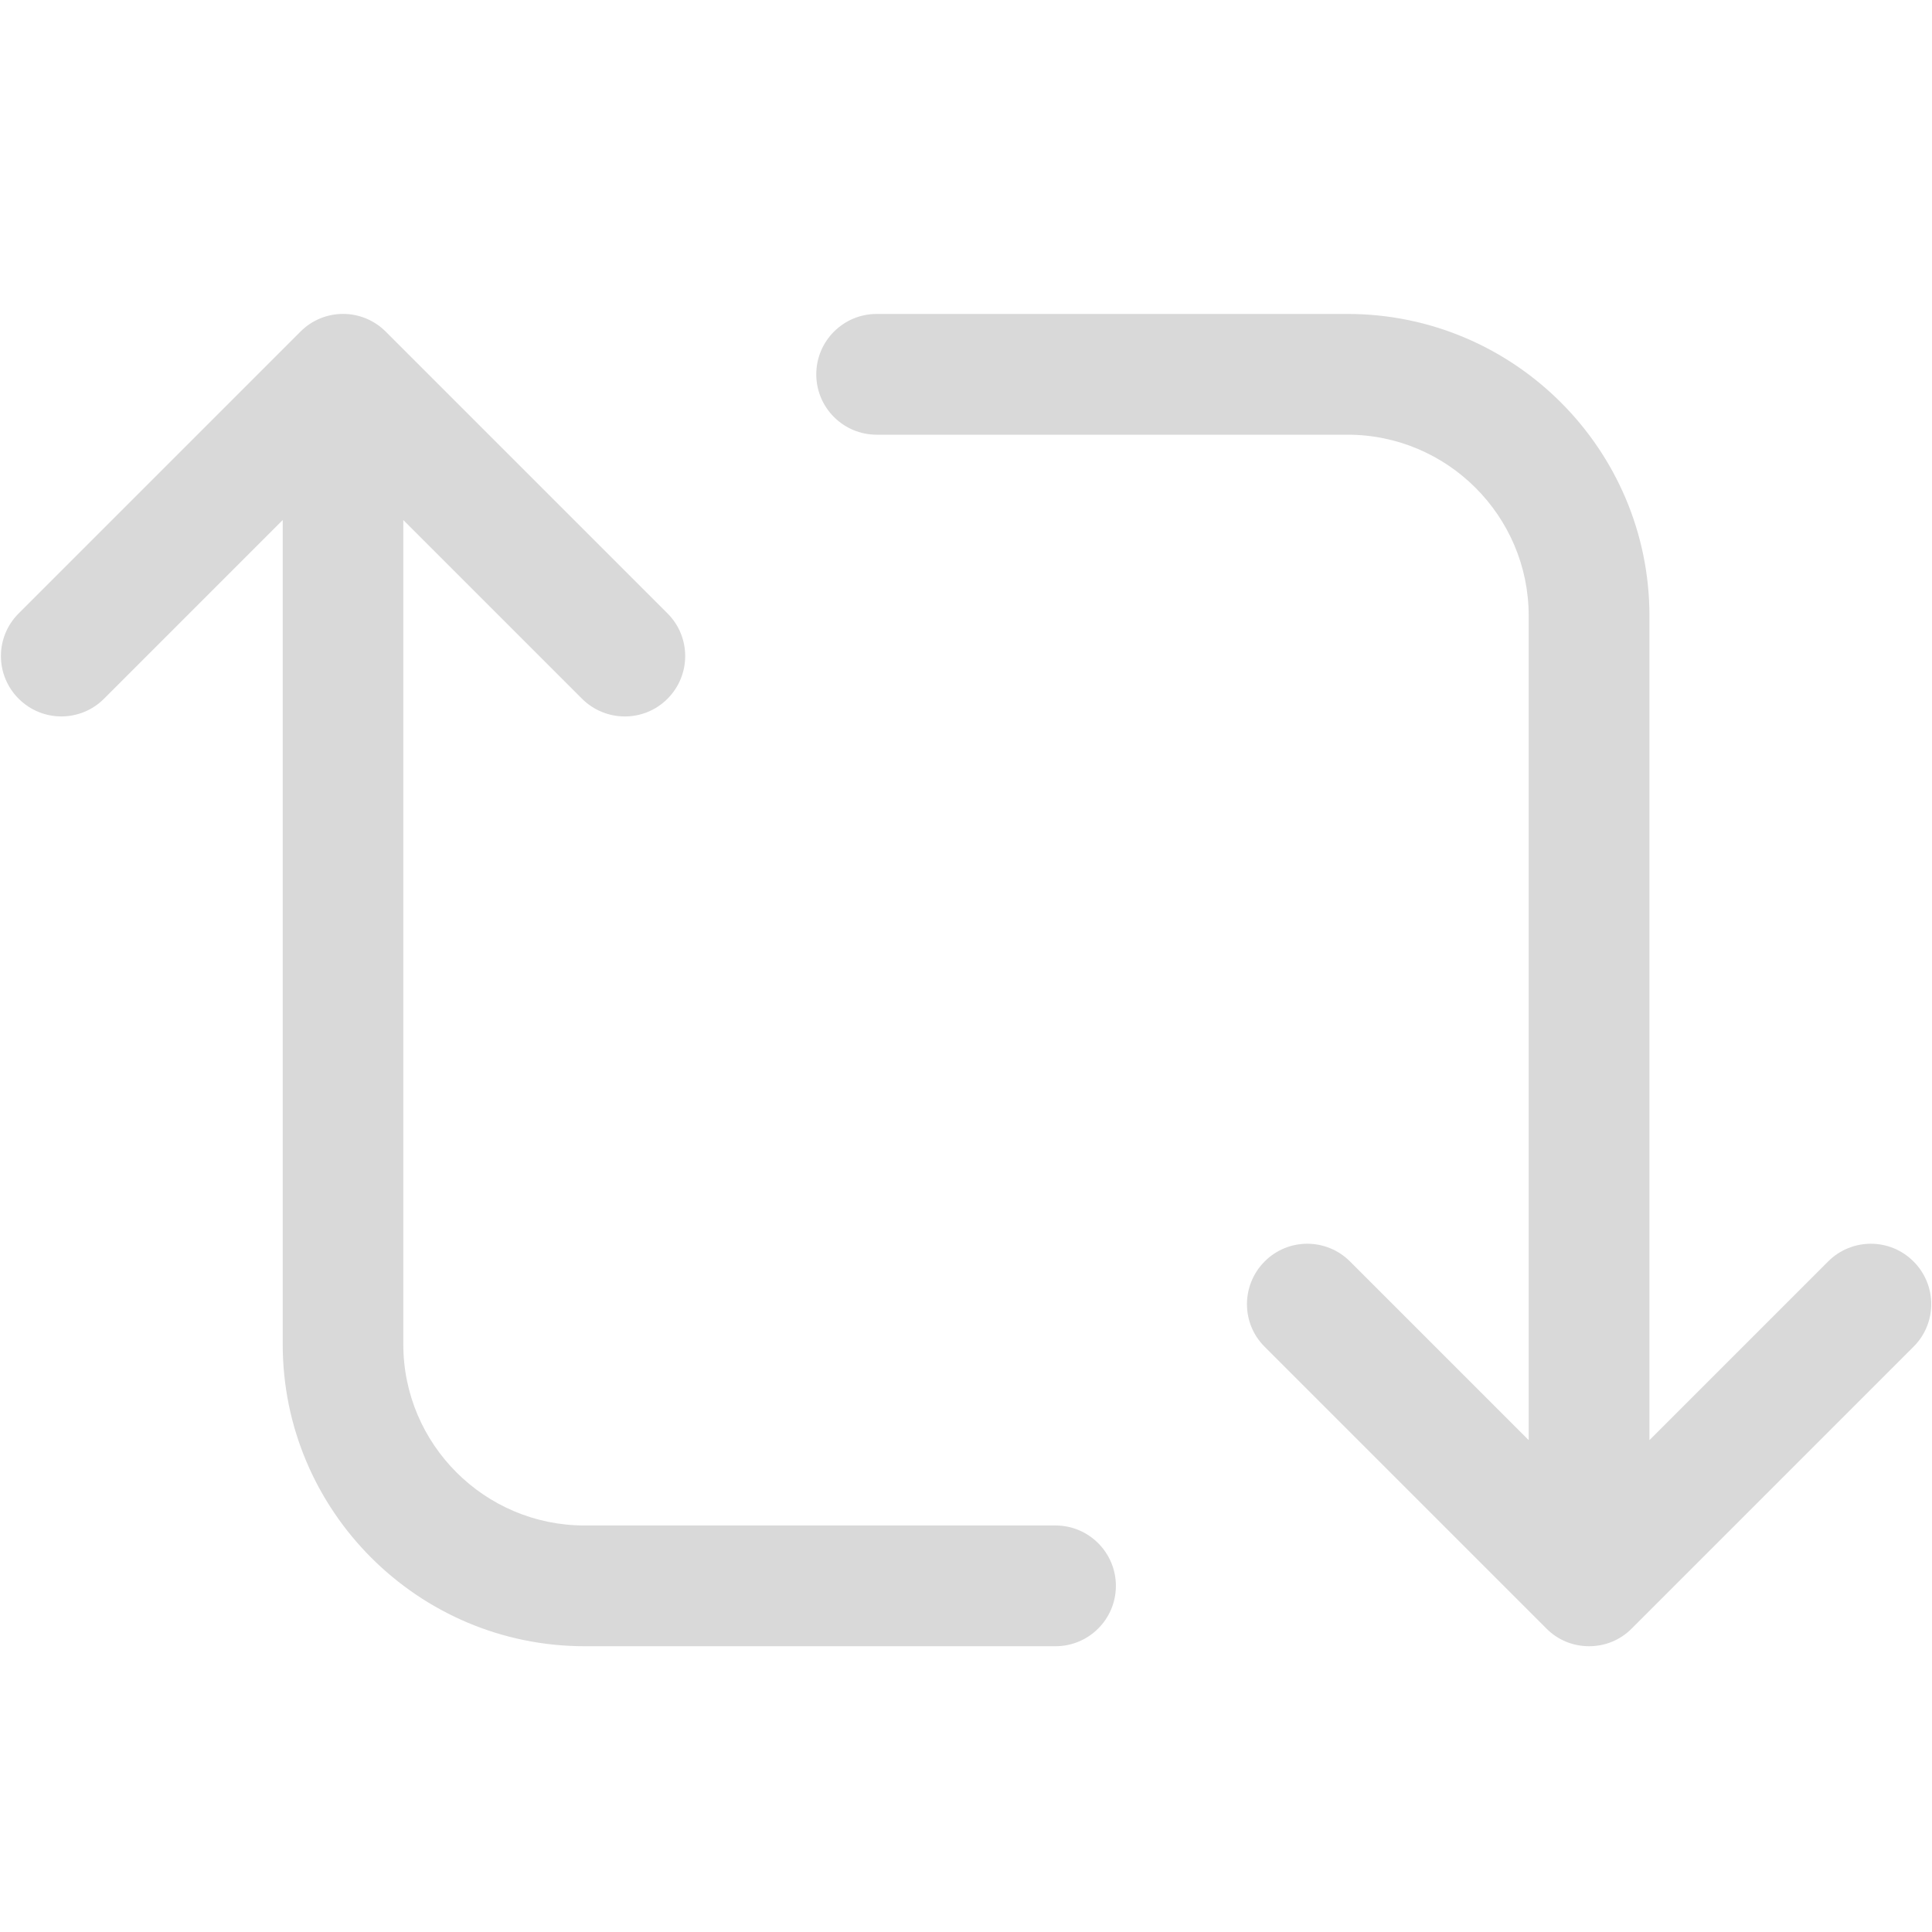
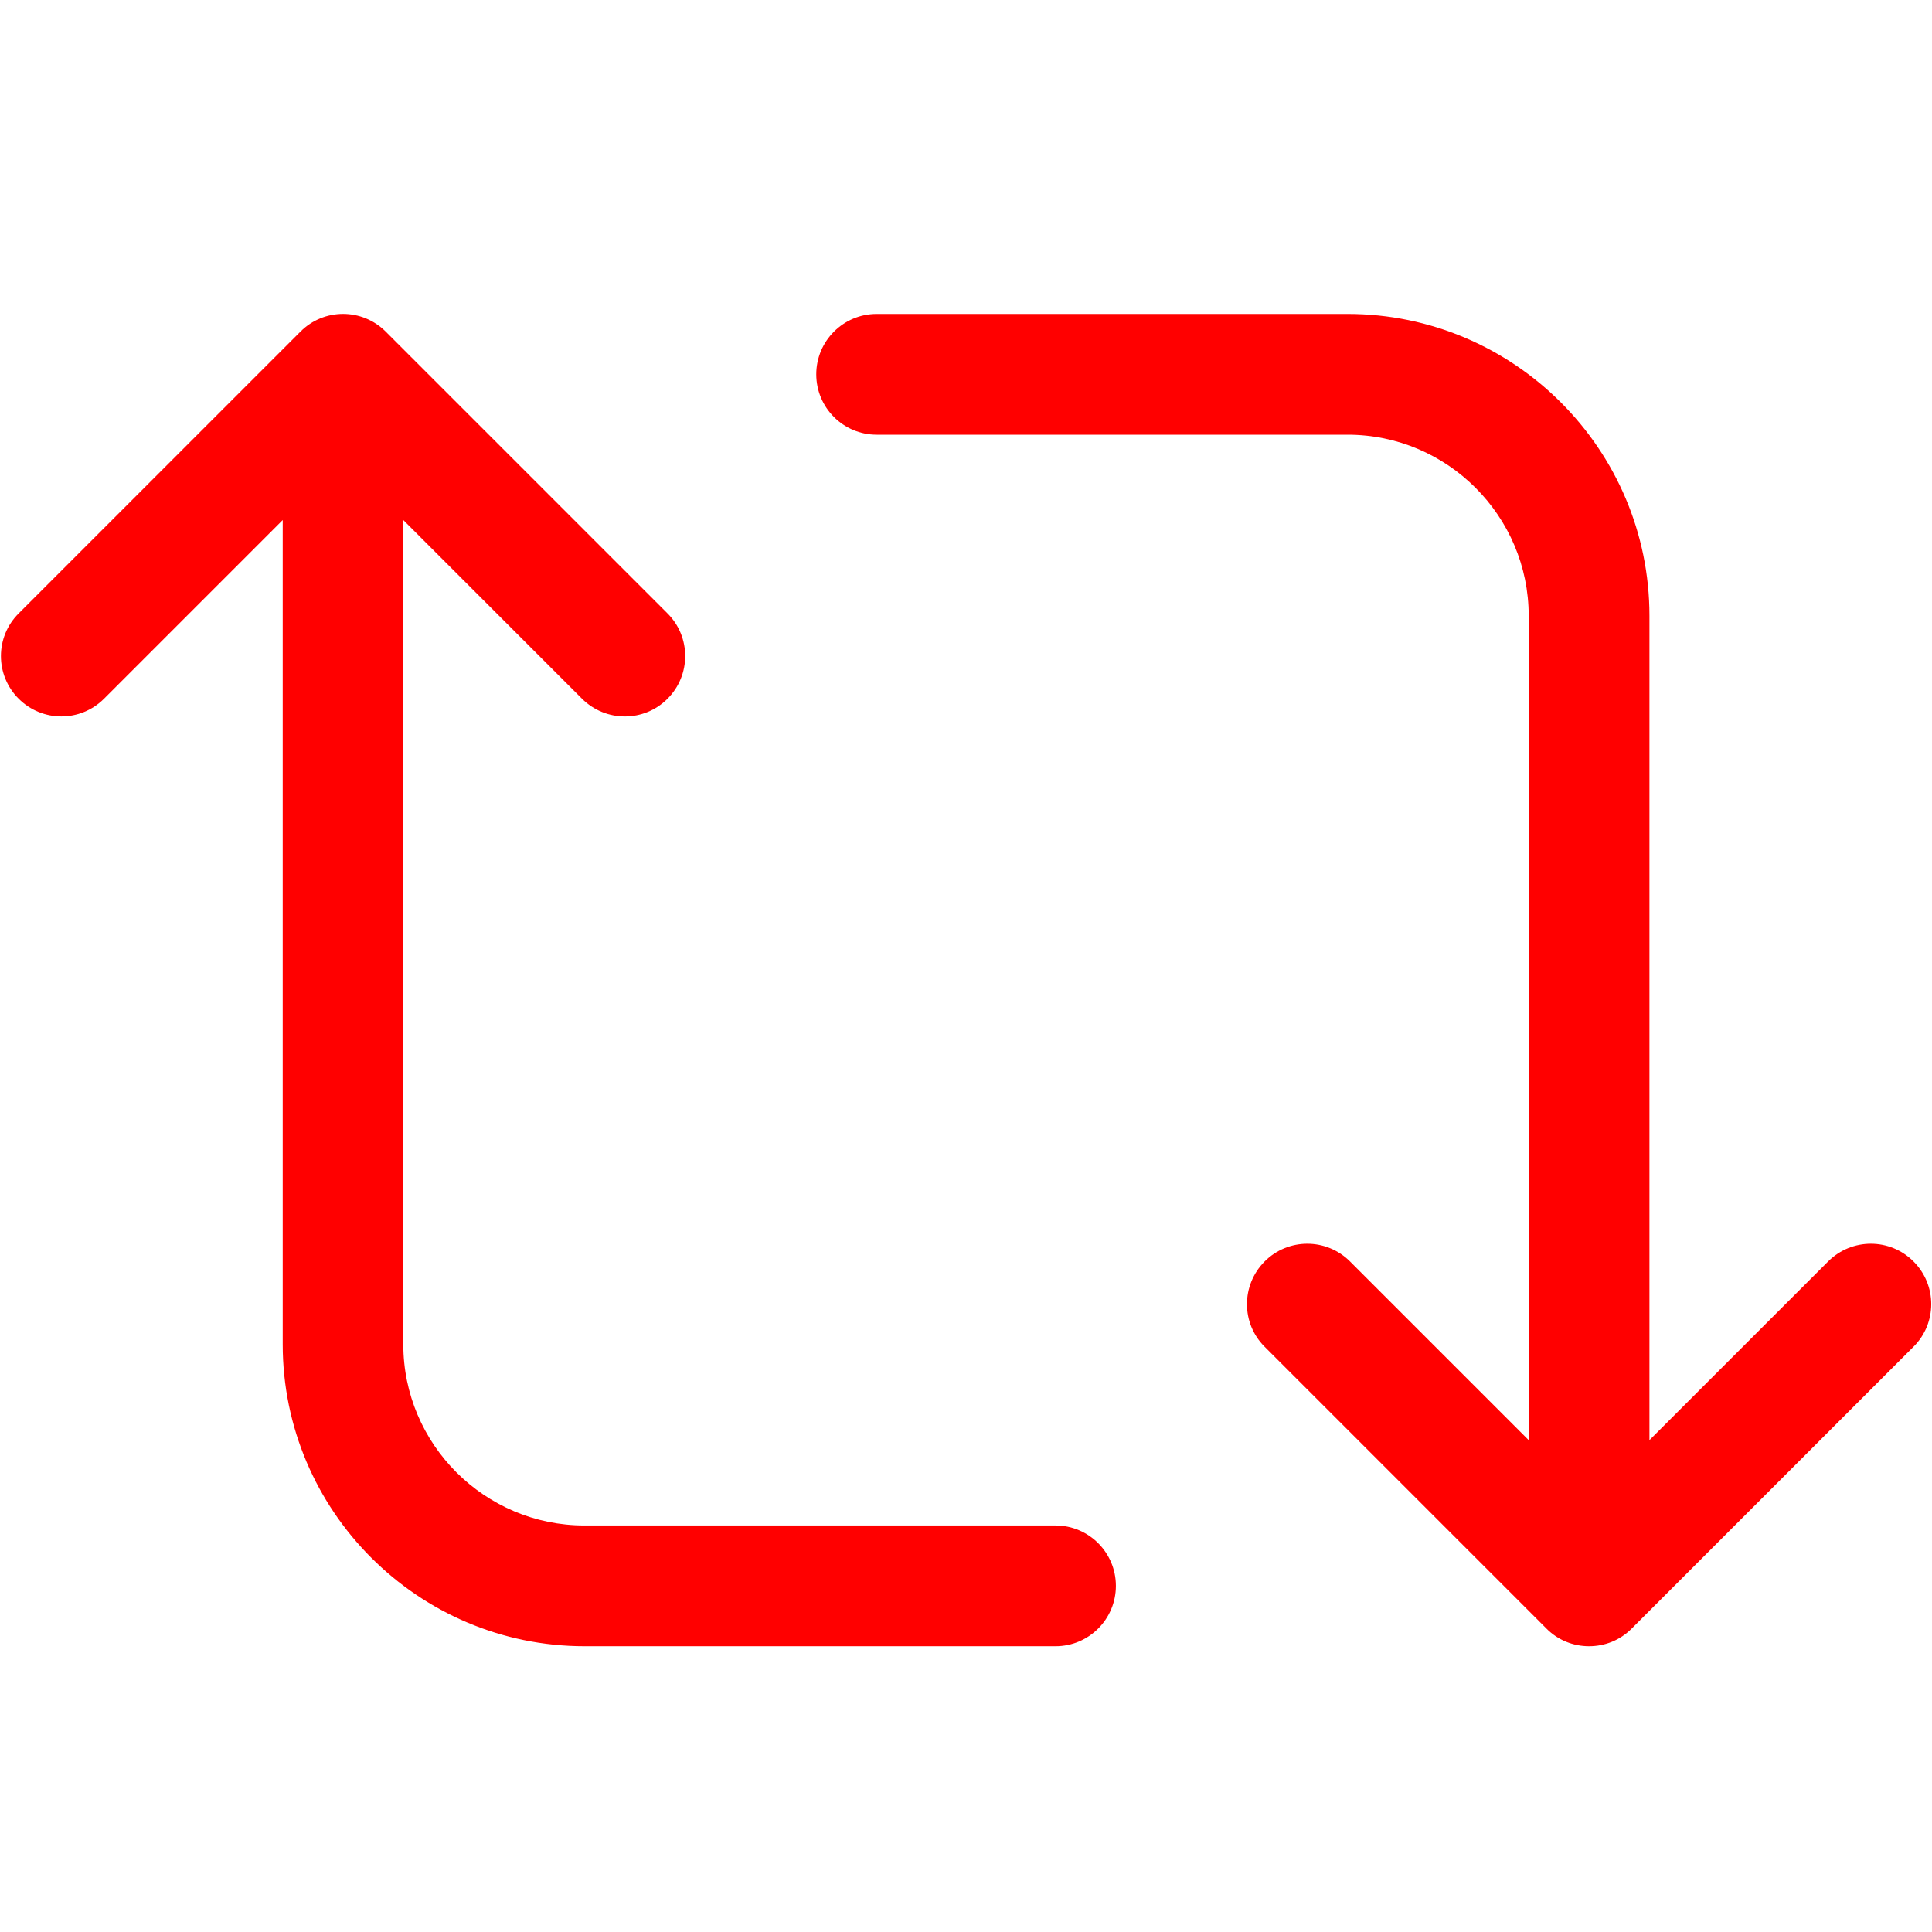
<svg xmlns="http://www.w3.org/2000/svg" width="24" height="24" viewBox="0 0 24 24" fill="none">
-   <path d="M23.77 15.67C23.478 15.377 23.003 15.377 22.71 15.67L20.49 17.89V7.65C20.49 5.582 18.807 3.9 16.74 3.9H10.89C10.476 3.9 10.14 4.236 10.14 4.65C10.14 5.064 10.476 5.4 10.89 5.4H16.74C17.98 5.4 18.99 6.41 18.99 7.65V17.89L16.77 15.67C16.477 15.377 16.002 15.377 15.71 15.67C15.418 15.963 15.416 16.438 15.71 16.73L19.21 20.23C19.355 20.377 19.547 20.45 19.74 20.45C19.933 20.45 20.123 20.378 20.27 20.23L23.77 16.73C24.064 16.438 24.064 15.963 23.77 15.67ZM13.11 18.95H7.26C6.02 18.95 5.01 17.94 5.01 16.7V6.46L7.23 8.68C7.378 8.827 7.57 8.9 7.762 8.9C7.954 8.9 8.146 8.827 8.292 8.68C8.585 8.387 8.585 7.912 8.292 7.62L4.792 4.12C4.499 3.826 4.024 3.826 3.732 4.12L0.232 7.62C-0.062 7.912 -0.062 8.387 0.232 8.68C0.526 8.973 0.999 8.973 1.292 8.68L3.512 6.46V16.7C3.512 18.768 5.195 20.45 7.262 20.45H13.112C13.526 20.45 13.862 20.114 13.862 19.7C13.862 19.286 13.525 18.95 13.112 18.95H13.11Z" fill="#D9D9D9" />
+   <path d="M23.77 15.67C23.478 15.377 23.003 15.377 22.71 15.67L20.49 17.89V7.65C20.49 5.582 18.807 3.9 16.74 3.9H10.89C10.476 3.9 10.14 4.236 10.14 4.65C10.14 5.064 10.476 5.4 10.89 5.4H16.74C17.98 5.4 18.99 6.41 18.99 7.65V17.89L16.77 15.67C16.477 15.377 16.002 15.377 15.71 15.67C15.418 15.963 15.416 16.438 15.71 16.73L19.21 20.23C19.355 20.377 19.547 20.45 19.74 20.45C19.933 20.45 20.123 20.378 20.27 20.23L23.77 16.73C24.064 16.438 24.064 15.963 23.77 15.67ZM13.11 18.95H7.26C6.02 18.95 5.01 17.94 5.01 16.7V6.46L7.23 8.68C7.378 8.827 7.57 8.9 7.762 8.9C7.954 8.9 8.146 8.827 8.292 8.68C8.585 8.387 8.585 7.912 8.292 7.62L4.792 4.12C4.499 3.826 4.024 3.826 3.732 4.12L0.232 7.62C-0.062 7.912 -0.062 8.387 0.232 8.68C0.526 8.973 0.999 8.973 1.292 8.68L3.512 6.46V16.7C3.512 18.768 5.195 20.45 7.262 20.45H13.112C13.526 20.45 13.862 20.114 13.862 19.7C13.862 19.286 13.525 18.95 13.112 18.95H13.11Z" fill="red" />
</svg>
